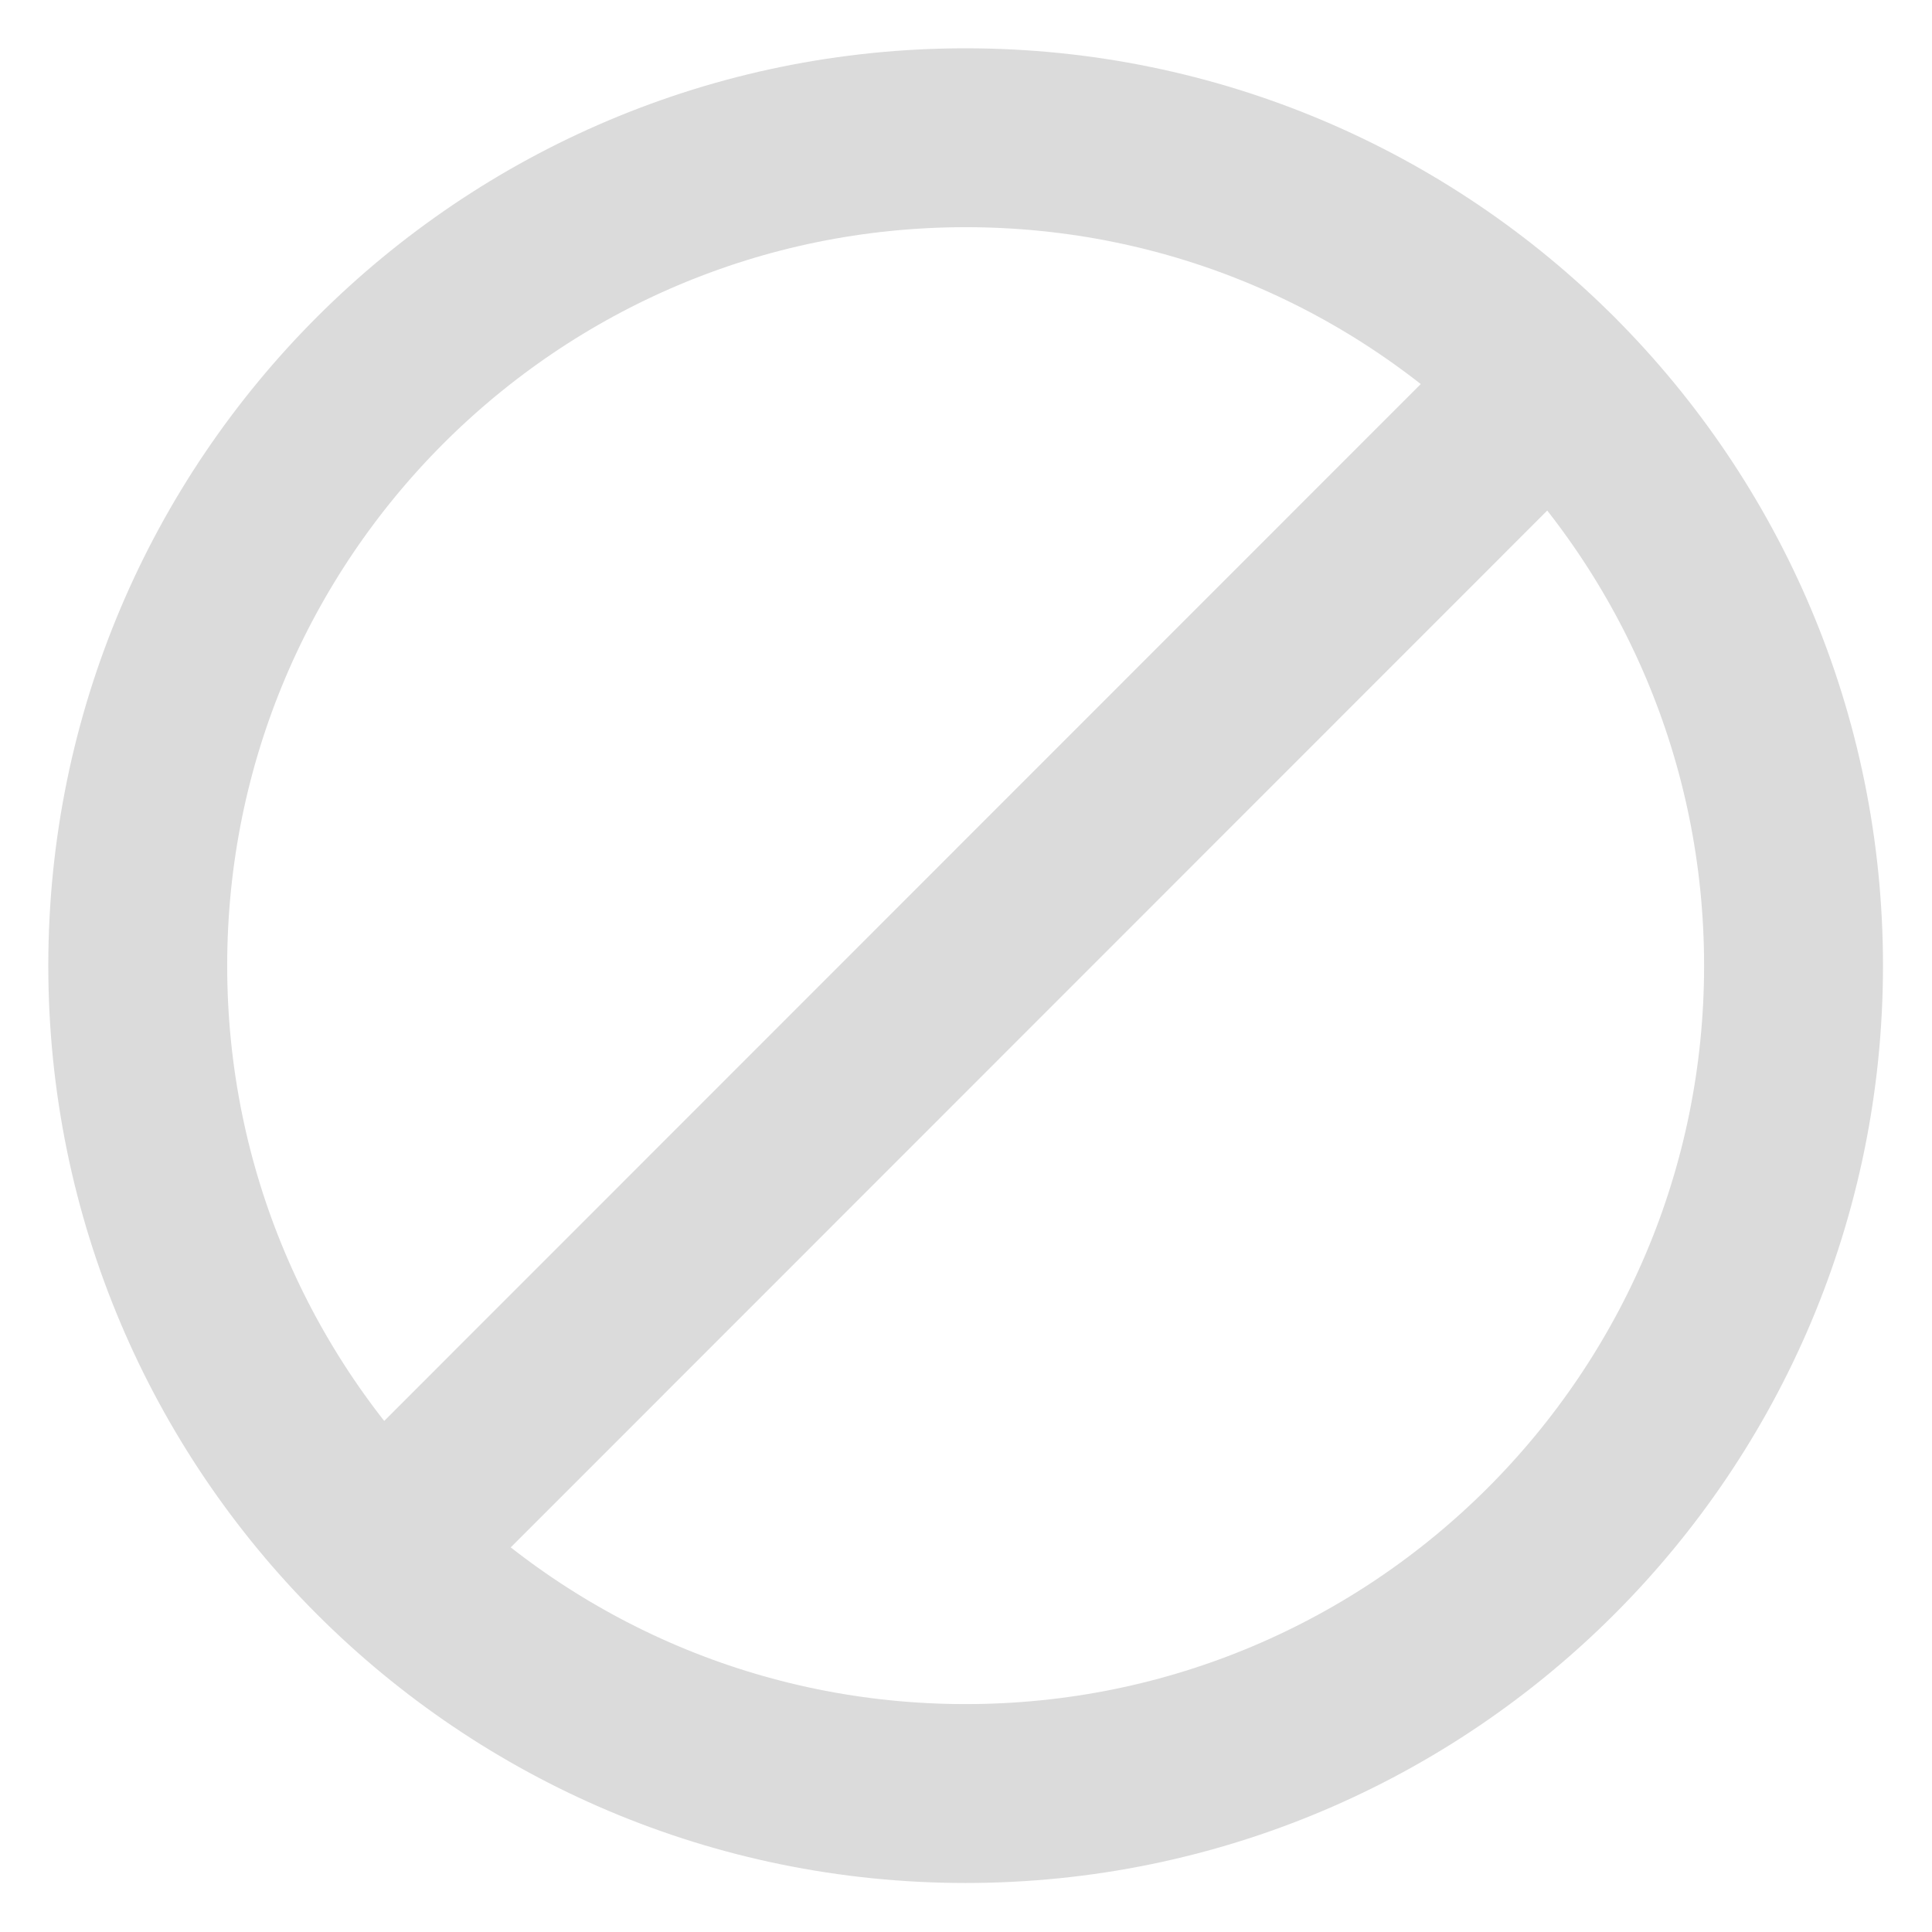
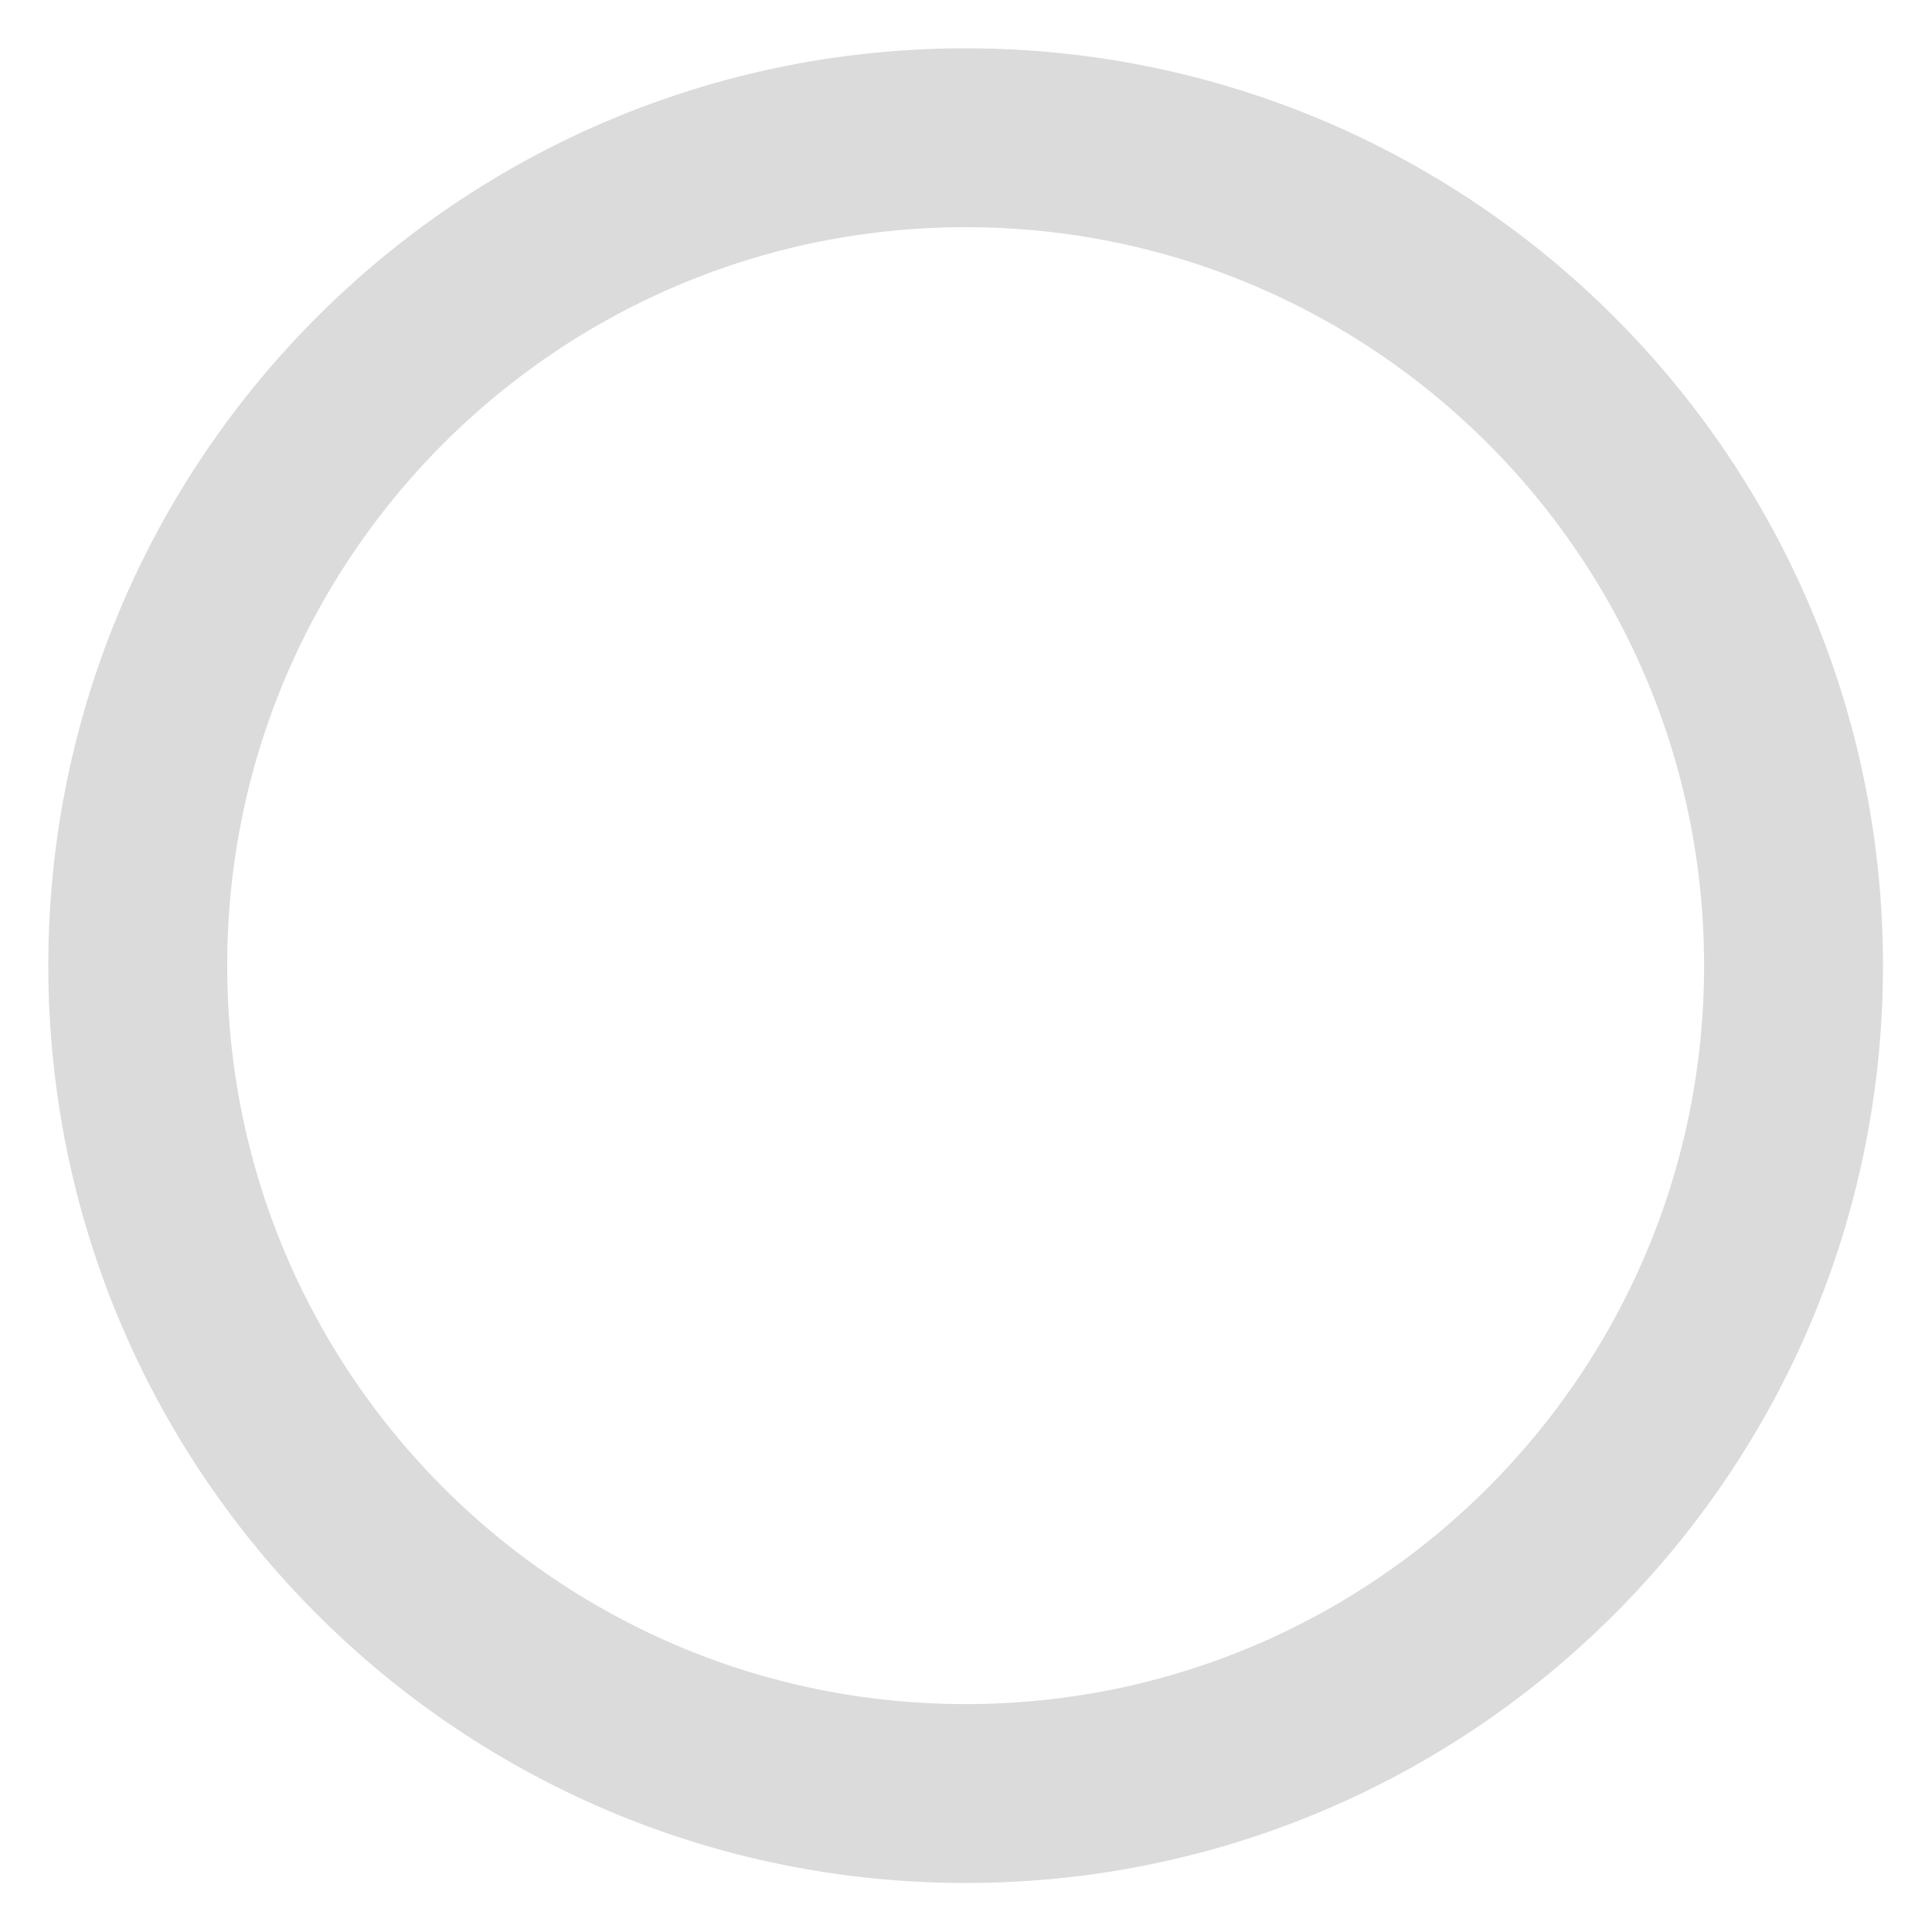
<svg xmlns="http://www.w3.org/2000/svg" version="1.1" id="Layer_1" x="0px" y="0px" viewBox="0 0 540 540" style="enable-background:new 0 0 540 540;" xml:space="preserve">
  <style type="text/css">
	.st0{fill:none;stroke:#DBDBDB;stroke-width:50;stroke-linecap:round;stroke-linejoin:round;stroke-miterlimit:10;}
</style>
  <circle class="st0" cx="269.9" cy="269.9" r="231.4" />
-   <line class="st0" x1="433.5" y1="106.3" x2="106.4" y2="433.5" />
</svg>
